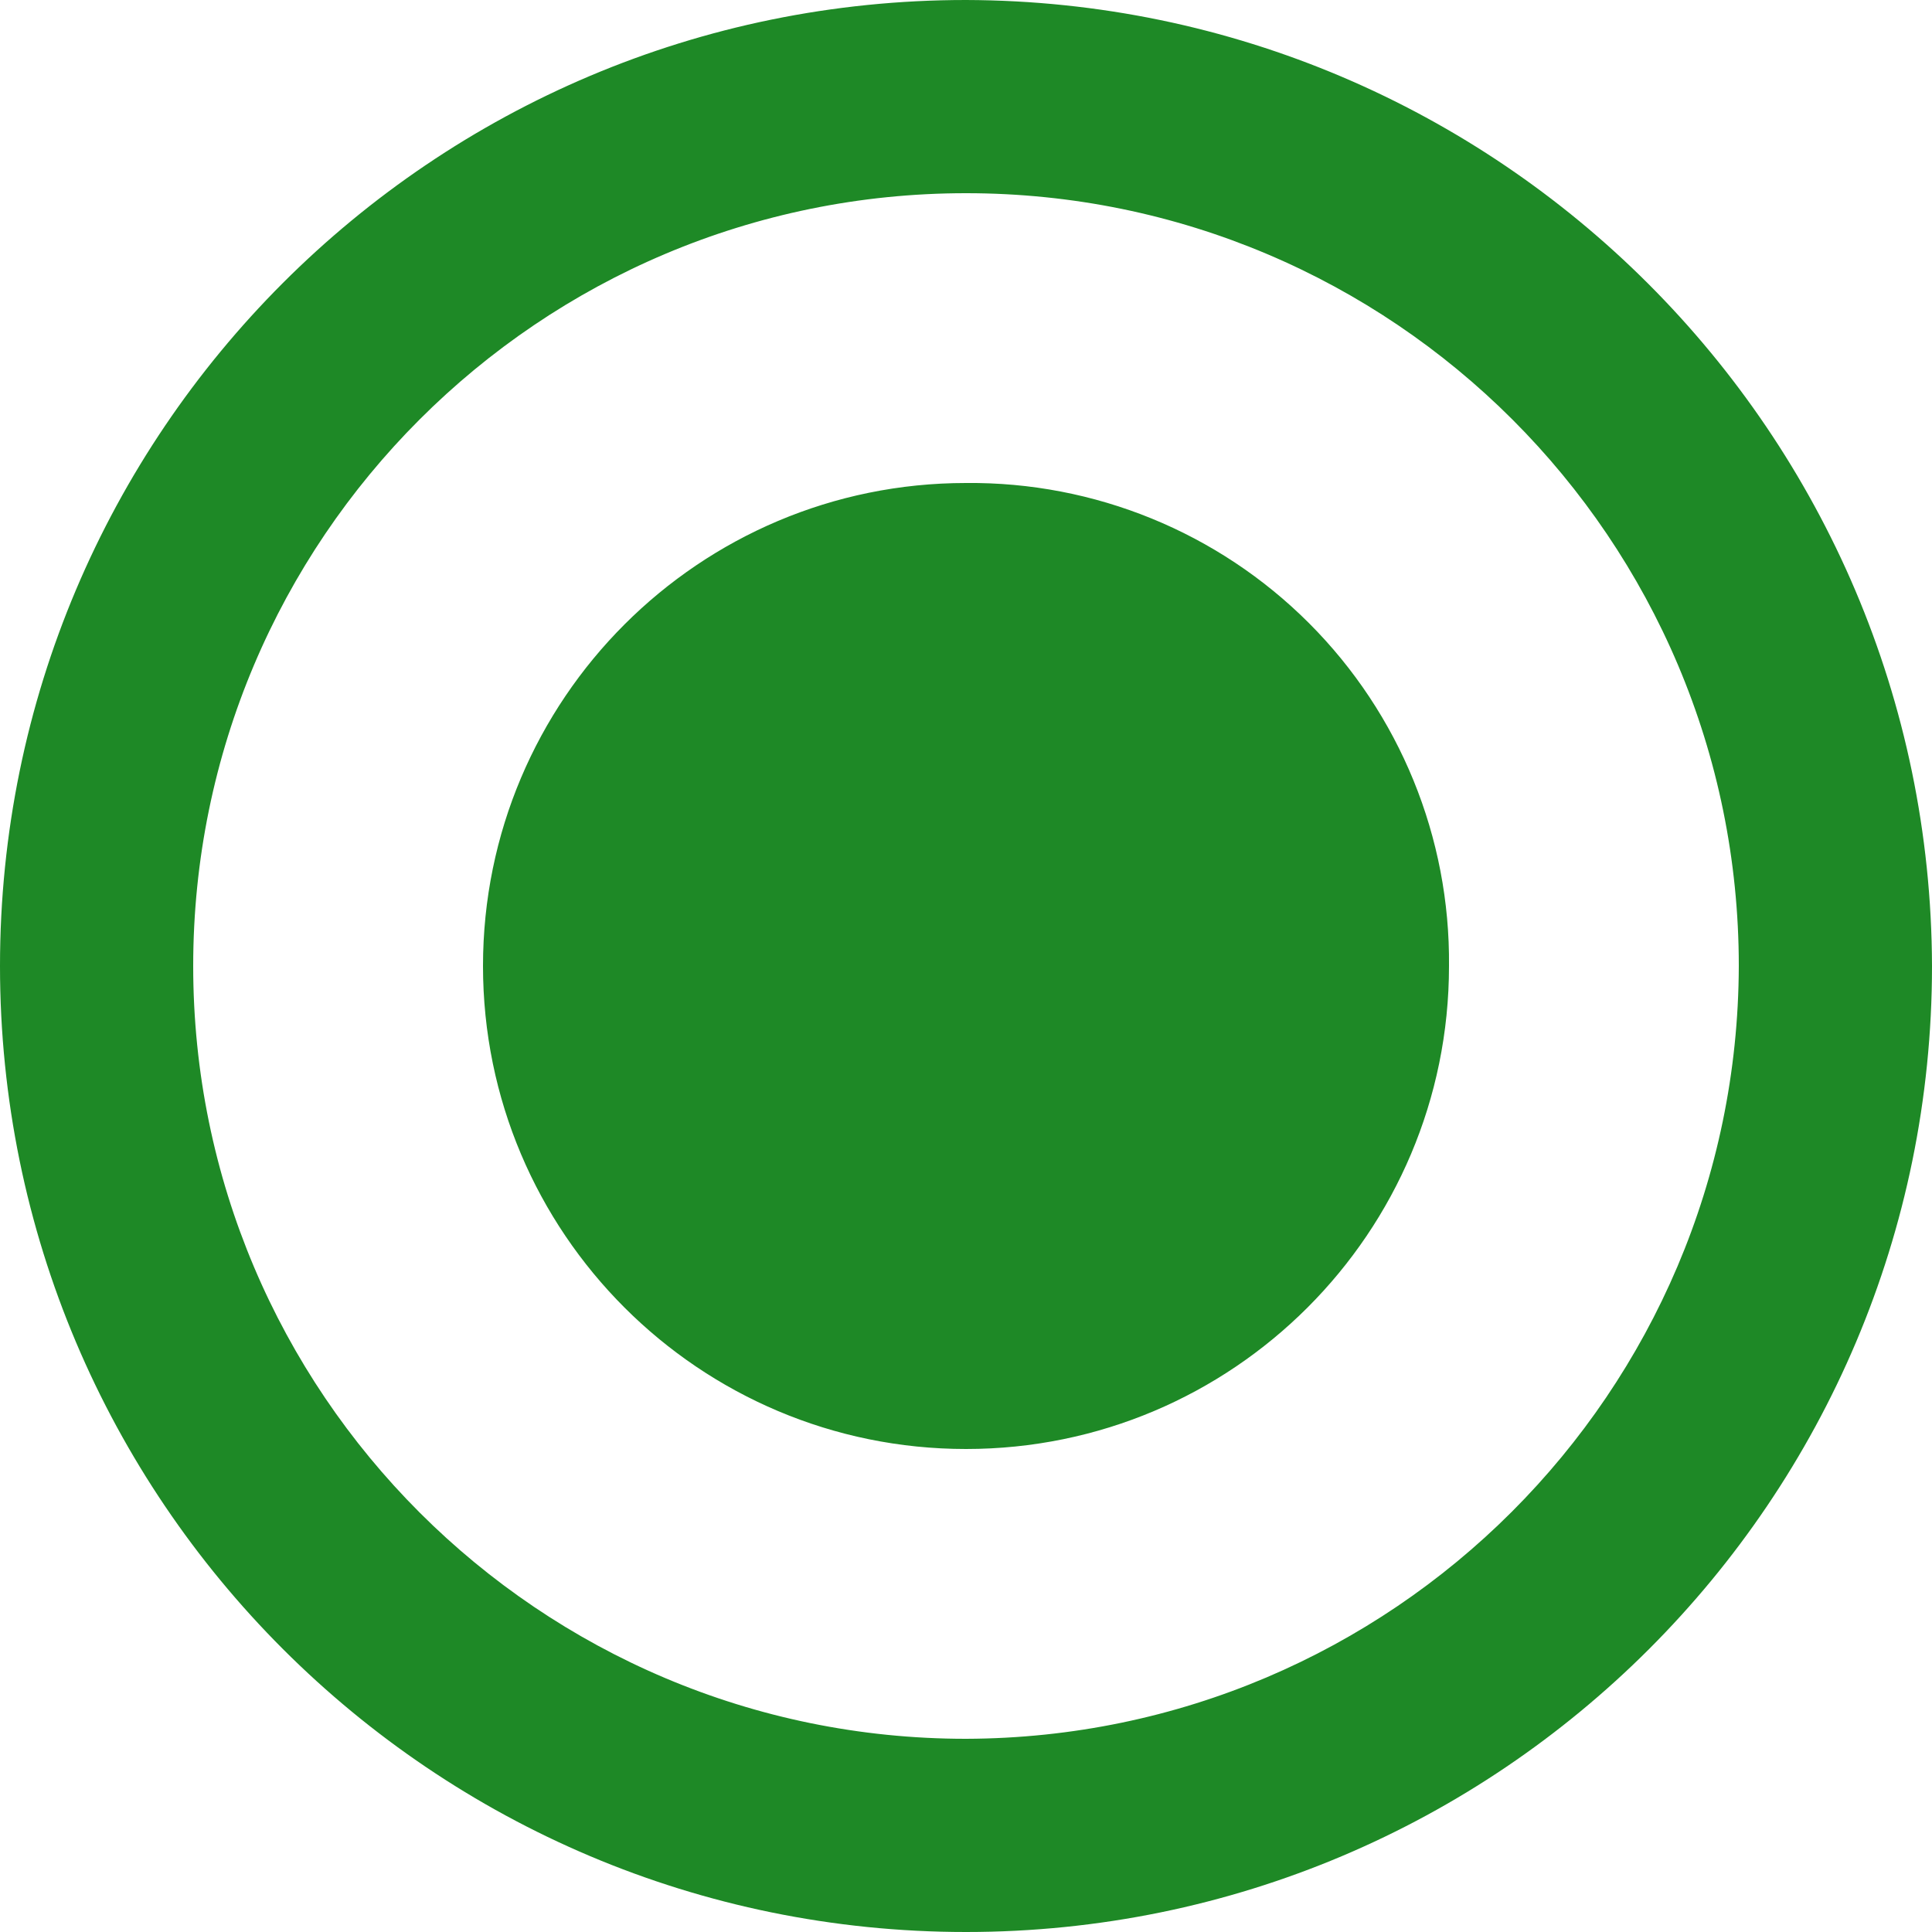
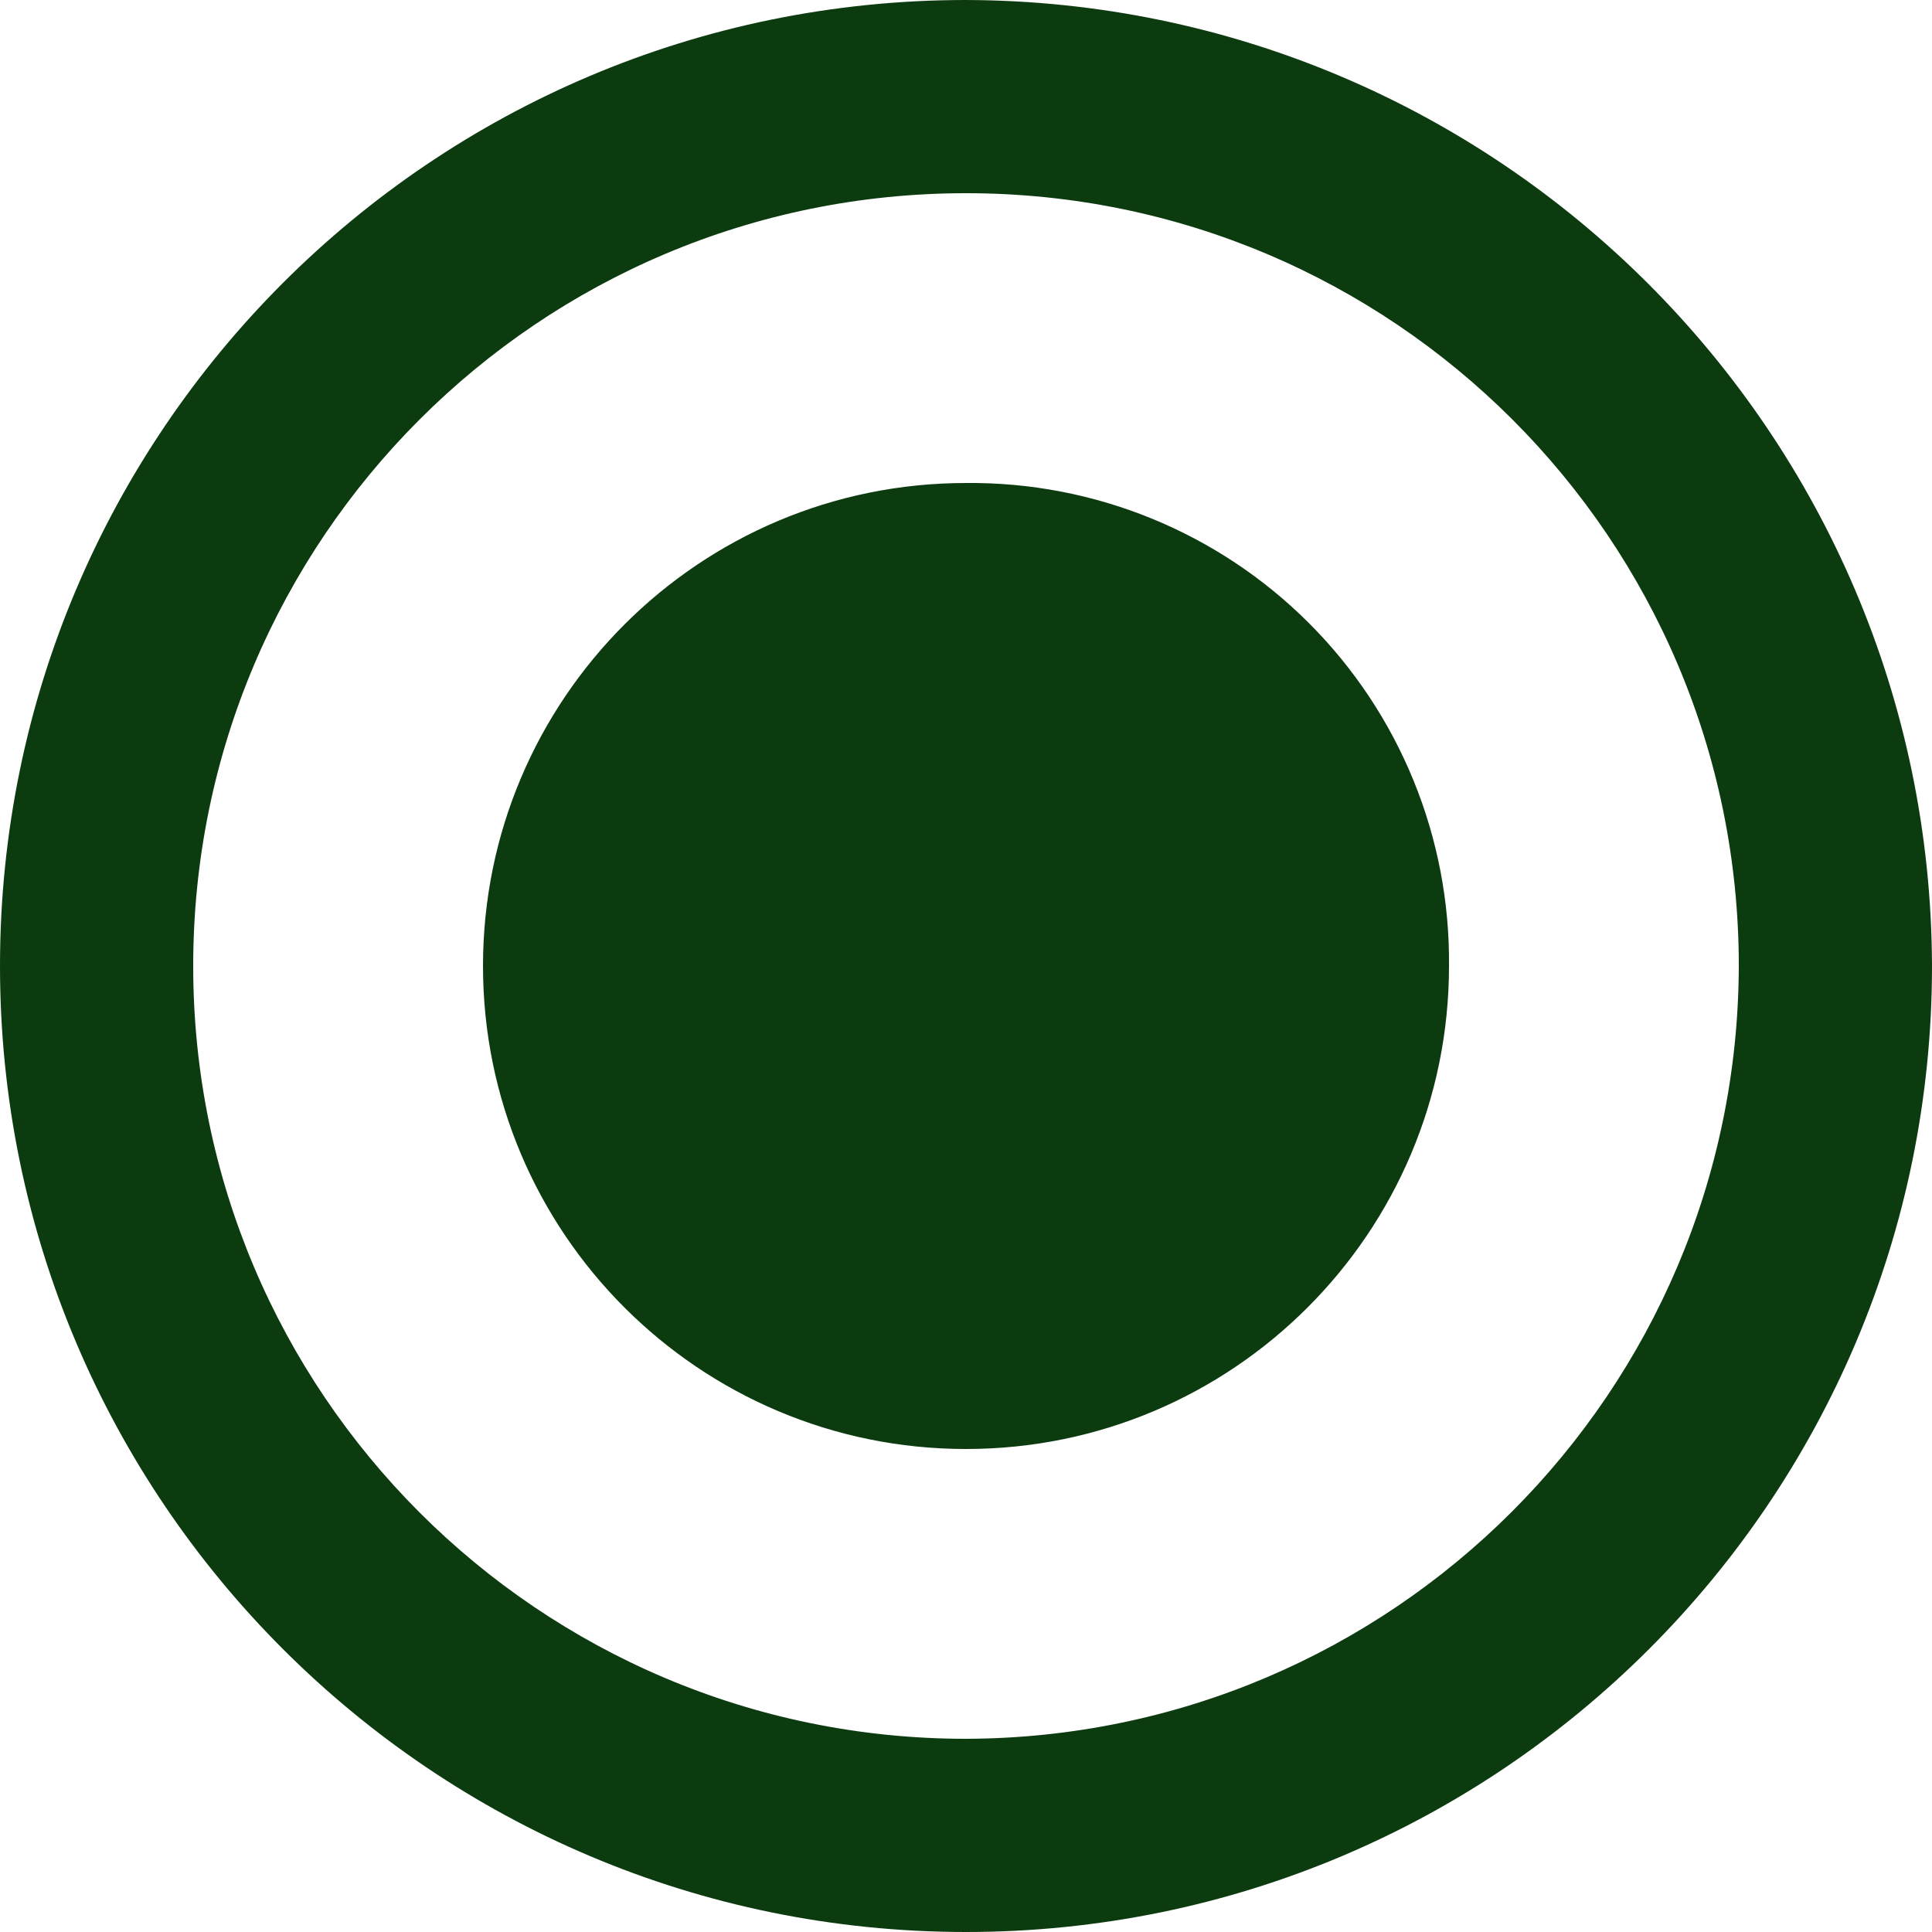
<svg xmlns="http://www.w3.org/2000/svg" width="24" height="24" viewBox="0 0 24 24">
  <defs>
    <style type="text/css">
-             .cls-1{fill:#1E8926;fill-rule:evenodd}
+             .cls-1{fill:#0d3b10;fill-rule:evenodd}
        </style>
  </defs>
  <g id="radiobttom_active" transform="translate(-508 -240)">
    <path id="radio_on" d="M14 8a6 6 0 1 0 6 6 5.942 5.942 0 0 0-6-6zm0-6a12 12 0 1 0 12 12A12.035 12.035 0 0 0 14 2zm0 21.6a9.6 9.6 0 1 1 9.6-9.6 9.628 9.628 0 0 1-9.6 9.6z" class="cls-1" transform="translate(506 238)" />
  </g>
</svg>
